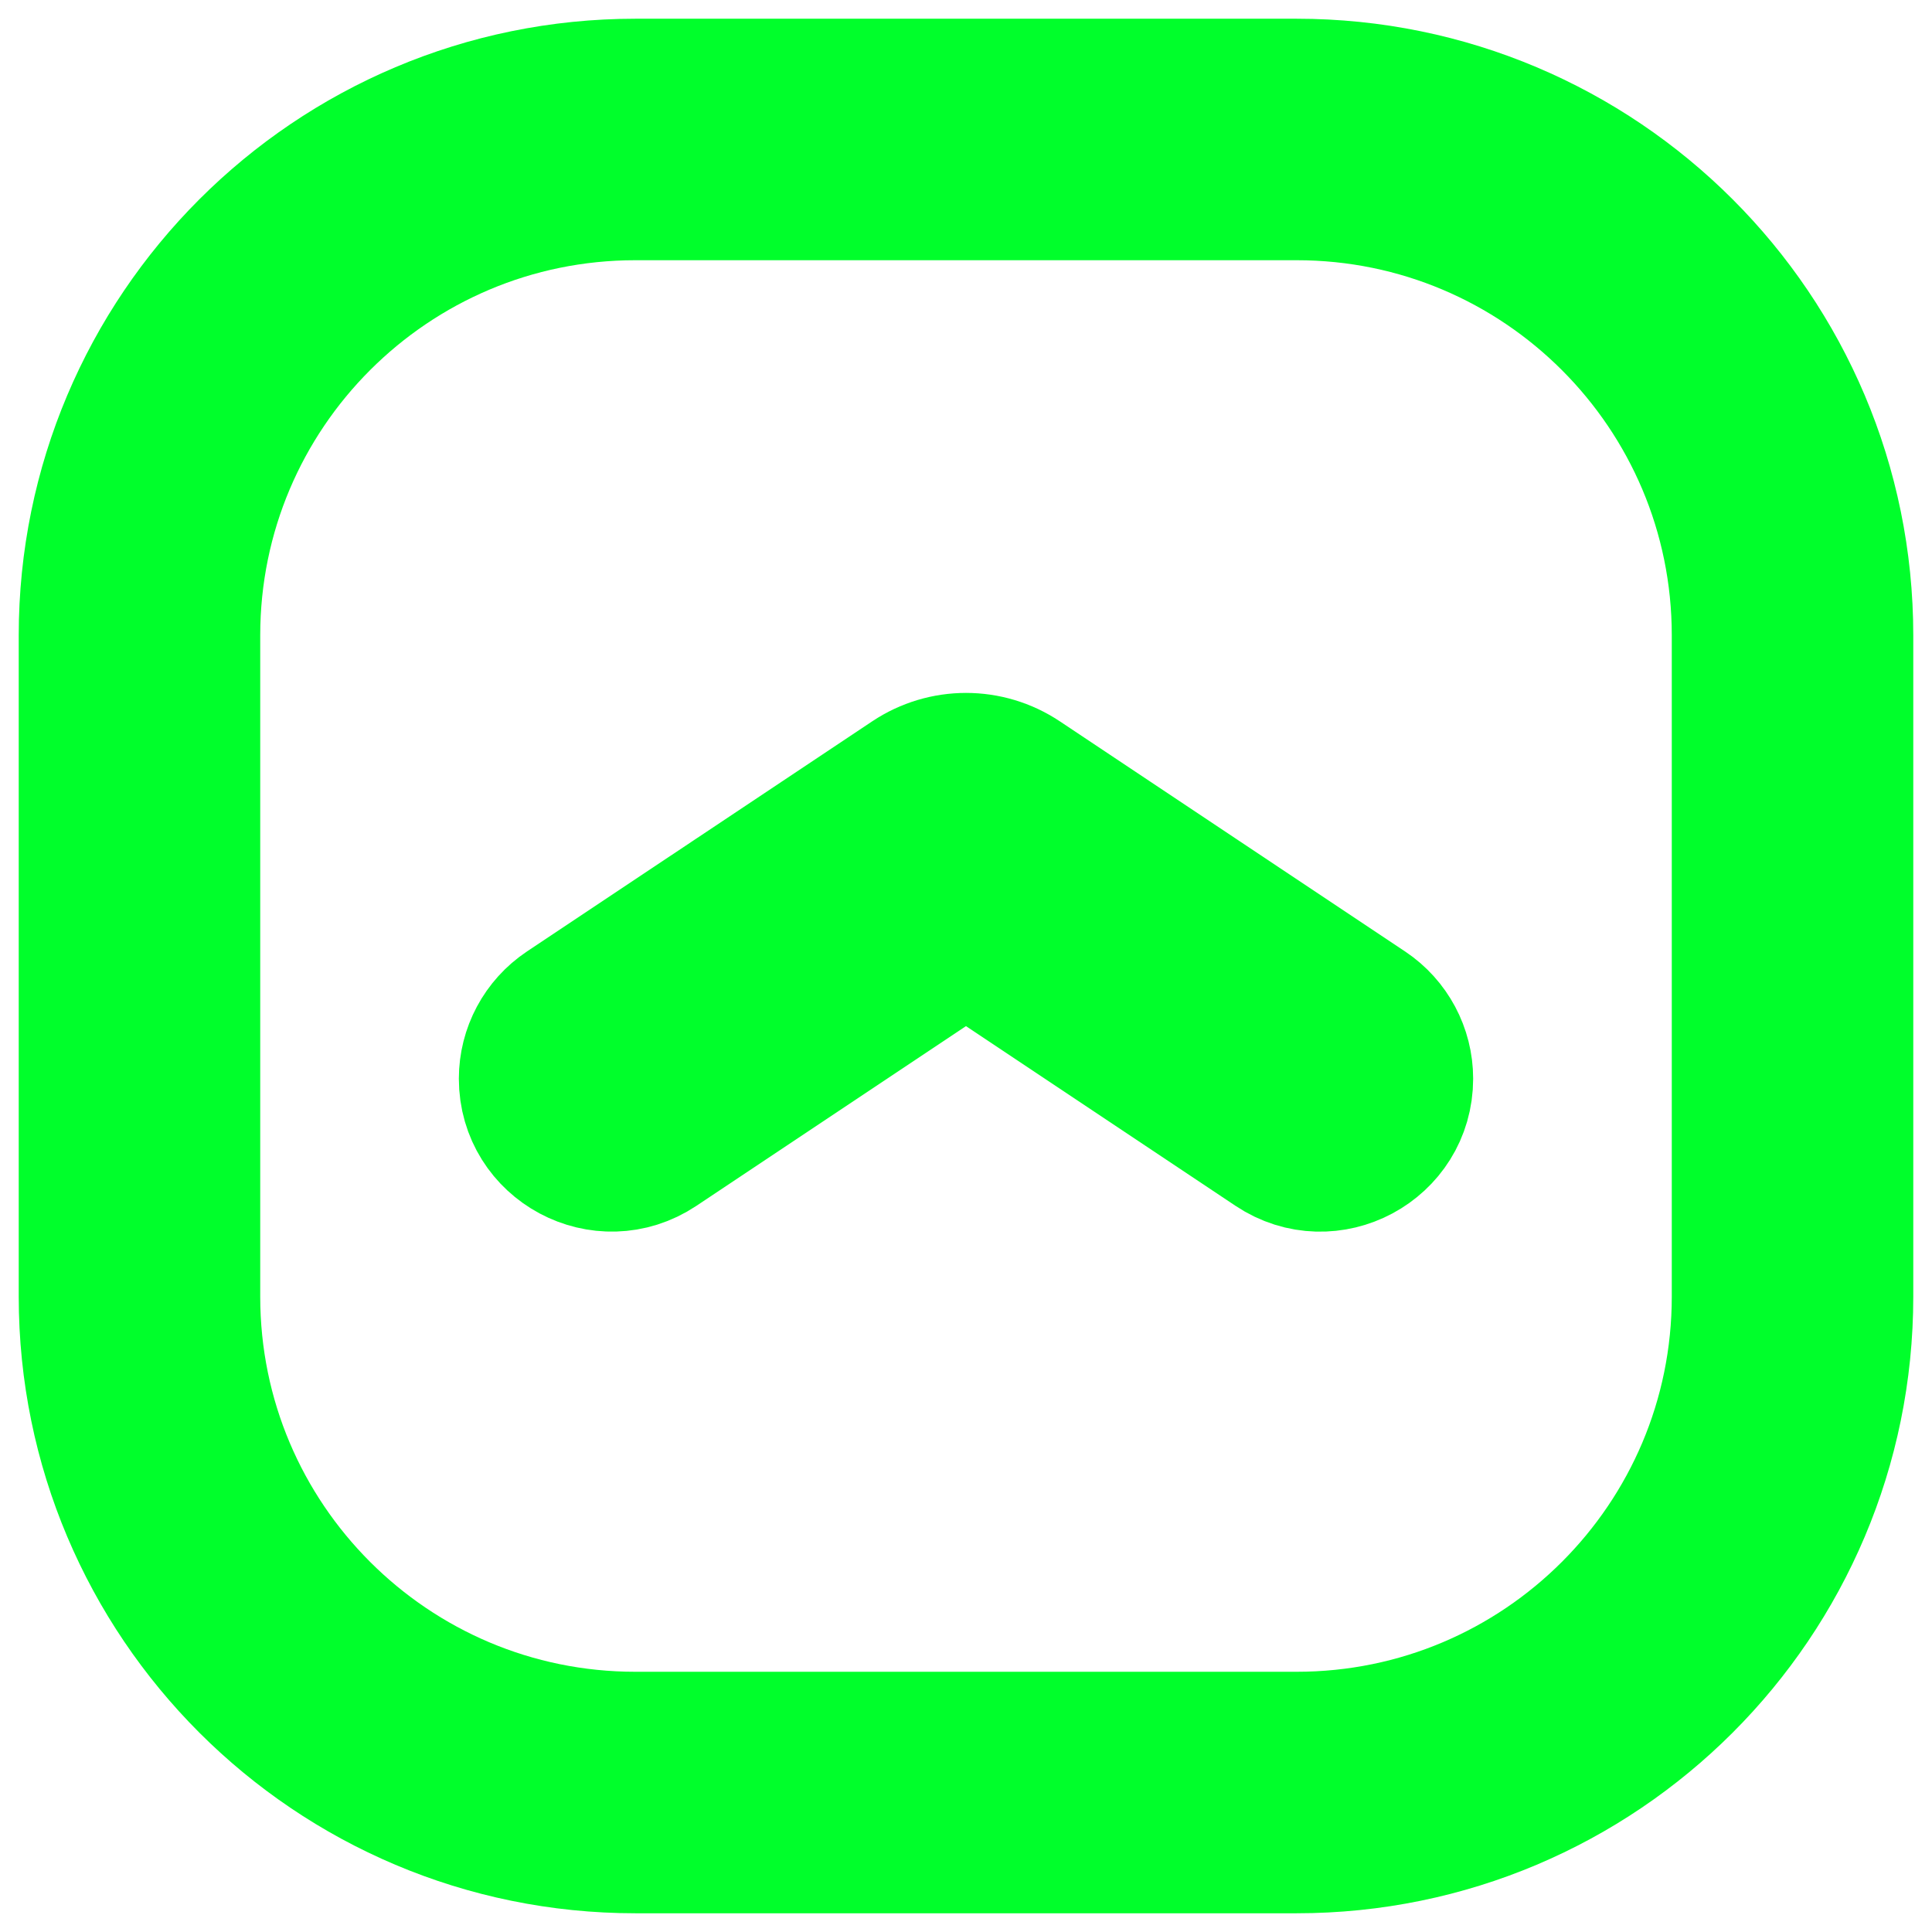
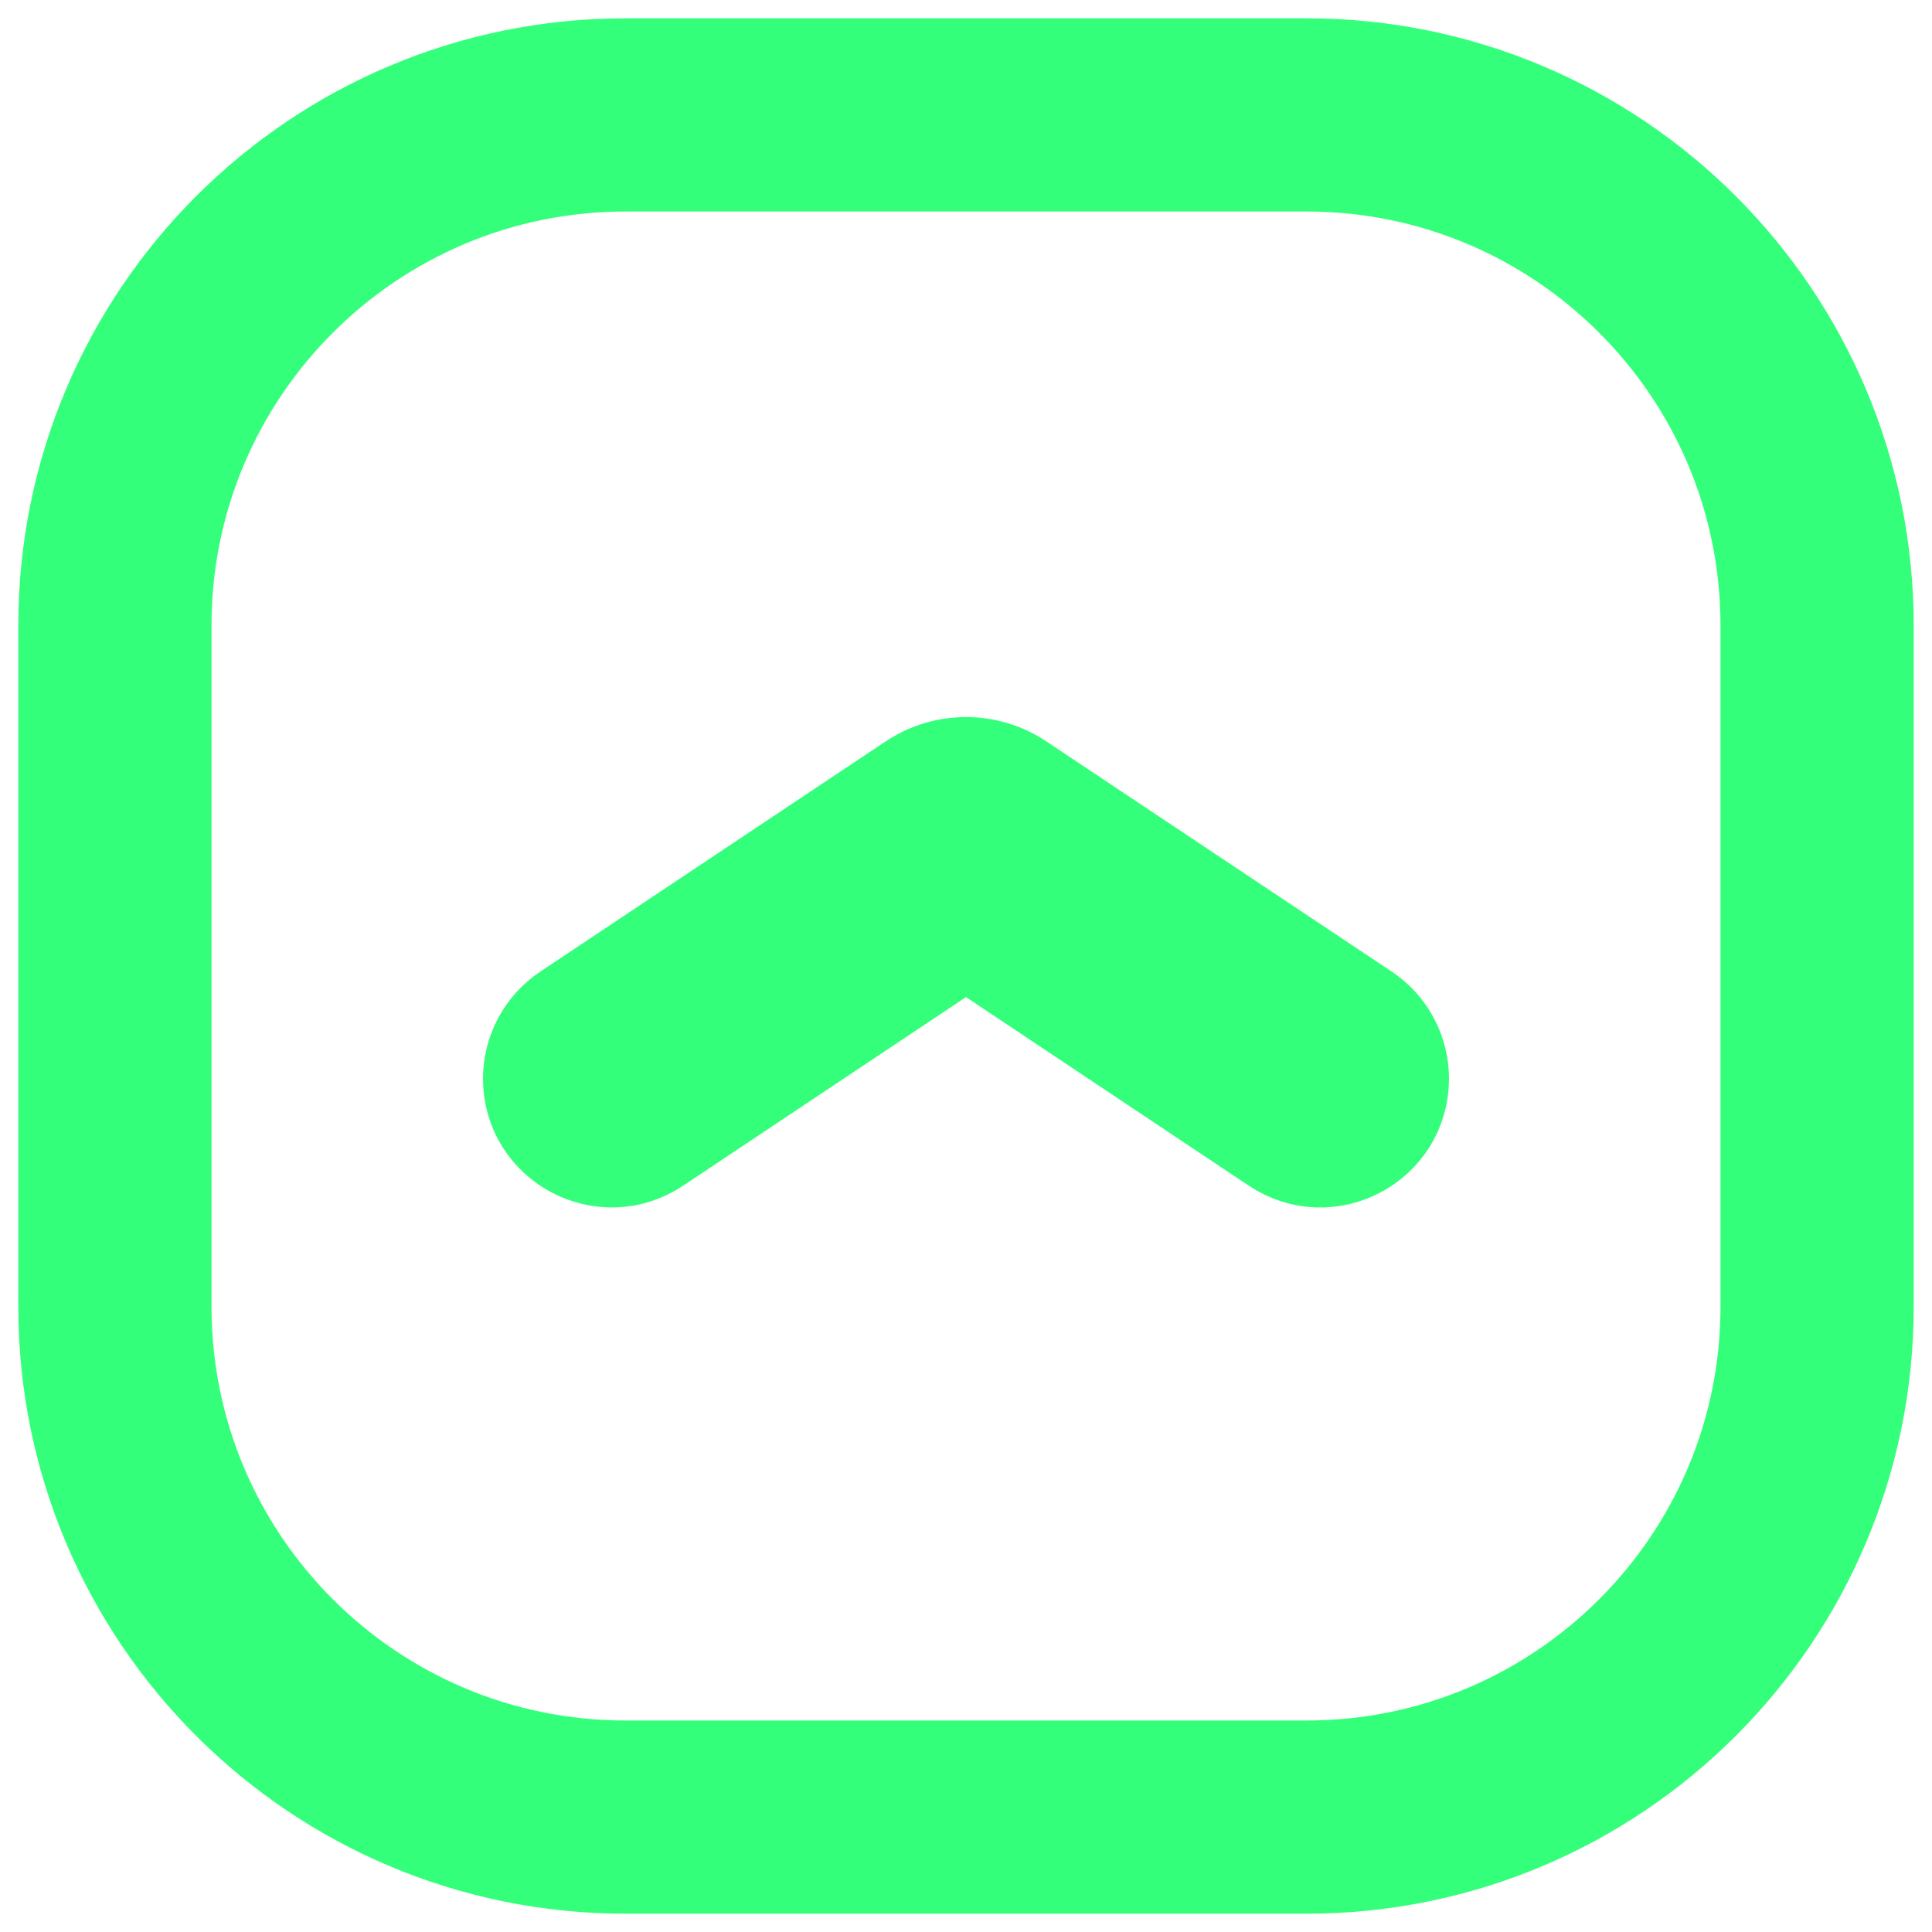
<svg xmlns="http://www.w3.org/2000/svg" viewBox="0,0,256,256" width="24px" height="24px">
  <g transform="translate(51.2,51.2) scale(0.6,0.6)">
-     <g fill="none" fill-rule="nonzero" stroke="#00ff2b" stroke-width="53.333" stroke-linecap="butt" stroke-linejoin="miter" stroke-miterlimit="10" stroke-dasharray="" stroke-dashoffset="0" font-family="none" font-weight="none" font-size="none" text-anchor="none" style="mix-blend-mode: normal">
-       <path d="M54.988,310.531c-60.486,0 -109.519,-49.033 -109.519,-109.519v-146.025c0,-60.486 49.033,-109.519 109.519,-109.519h146.025c60.486,0 109.519,49.033 109.519,109.519v146.025c0,60.486 -49.033,109.519 -109.519,109.519z" id="shape" />
+     <g fill="none" fill-rule="nonzero" stroke="#34ff7b" stroke-width="42.667" stroke-linecap="butt" stroke-linejoin="miter" stroke-miterlimit="10" stroke-dasharray="" stroke-dashoffset="0" font-family="none" font-weight="none" font-size="none" text-anchor="none" style="mix-blend-mode: normal">
+       <path d="M52.816,315.959c-62.284,0 -112.775,-50.491 -112.775,-112.775v-150.367c0,-62.284 50.491,-112.775 112.775,-112.775h150.367c62.284,0 112.775,50.491 112.775,112.775v150.367c0,62.284 -50.491,112.775 -112.775,112.775z" id="shape" />
    </g>
-     <g fill="#00ff2b" fill-rule="nonzero" stroke="none" stroke-width="none" stroke-linecap="butt" stroke-linejoin="none" stroke-miterlimit="10" stroke-dasharray="" stroke-dashoffset="0" font-family="none" font-weight="none" font-size="none" text-anchor="none" style="mix-blend-mode: normal">
-       <path transform="scale(10.66667,10.66667)" d="M21,14.333c0,1.329 -1.481,2.122 -2.587,1.385l-6.413,-4.276l-6.413,4.275c-1.106,0.737 -2.587,-0.055 -2.587,-1.384c0,-0.556 0.278,-1.076 0.741,-1.385l7.15,-4.766c0.672,-0.448 1.547,-0.448 2.219,0l7.15,4.766c0.462,0.309 0.74,0.828 0.74,1.385z" id="strokeMainSVG" stroke="#00ff2b" stroke-width="3" stroke-linejoin="round" />
+     <g fill="#34ff7b" fill-rule="nonzero" stroke="none" stroke-width="none" stroke-linecap="butt" stroke-linejoin="none" stroke-miterlimit="10" stroke-dasharray="" stroke-dashoffset="0" font-family="none" font-weight="none" font-size="none" text-anchor="none" style="mix-blend-mode: normal">
+       <path transform="scale(10.66667,10.66667)" d="M21,14.333c0,1.329 -1.481,2.122 -2.587,1.385l-6.413,-4.276l-6.413,4.275c-1.106,0.737 -2.587,-0.055 -2.587,-1.384c0,-0.556 0.278,-1.076 0.741,-1.385l7.15,-4.766c0.672,-0.448 1.547,-0.448 2.219,0l7.15,4.766c0.462,0.309 0.74,0.828 0.74,1.385z" id="strokeMainSVG" stroke="#34ff7b" stroke-width="2" stroke-linejoin="round" />
      <g transform="scale(10.66667,10.66667)" stroke="none" stroke-width="1" stroke-linejoin="miter">
        <path d="M20.26,12.948l-7.15,-4.766c-0.672,-0.448 -1.547,-0.448 -2.219,0l-7.15,4.766c-0.463,0.309 -0.741,0.829 -0.741,1.385v0c0,1.329 1.481,2.121 2.587,1.384l6.413,-4.275l6.413,4.276c1.106,0.737 2.587,-0.056 2.587,-1.385v0c0,-0.557 -0.278,-1.076 -0.74,-1.385z" />
      </g>
    </g>
  </g>
</svg>
